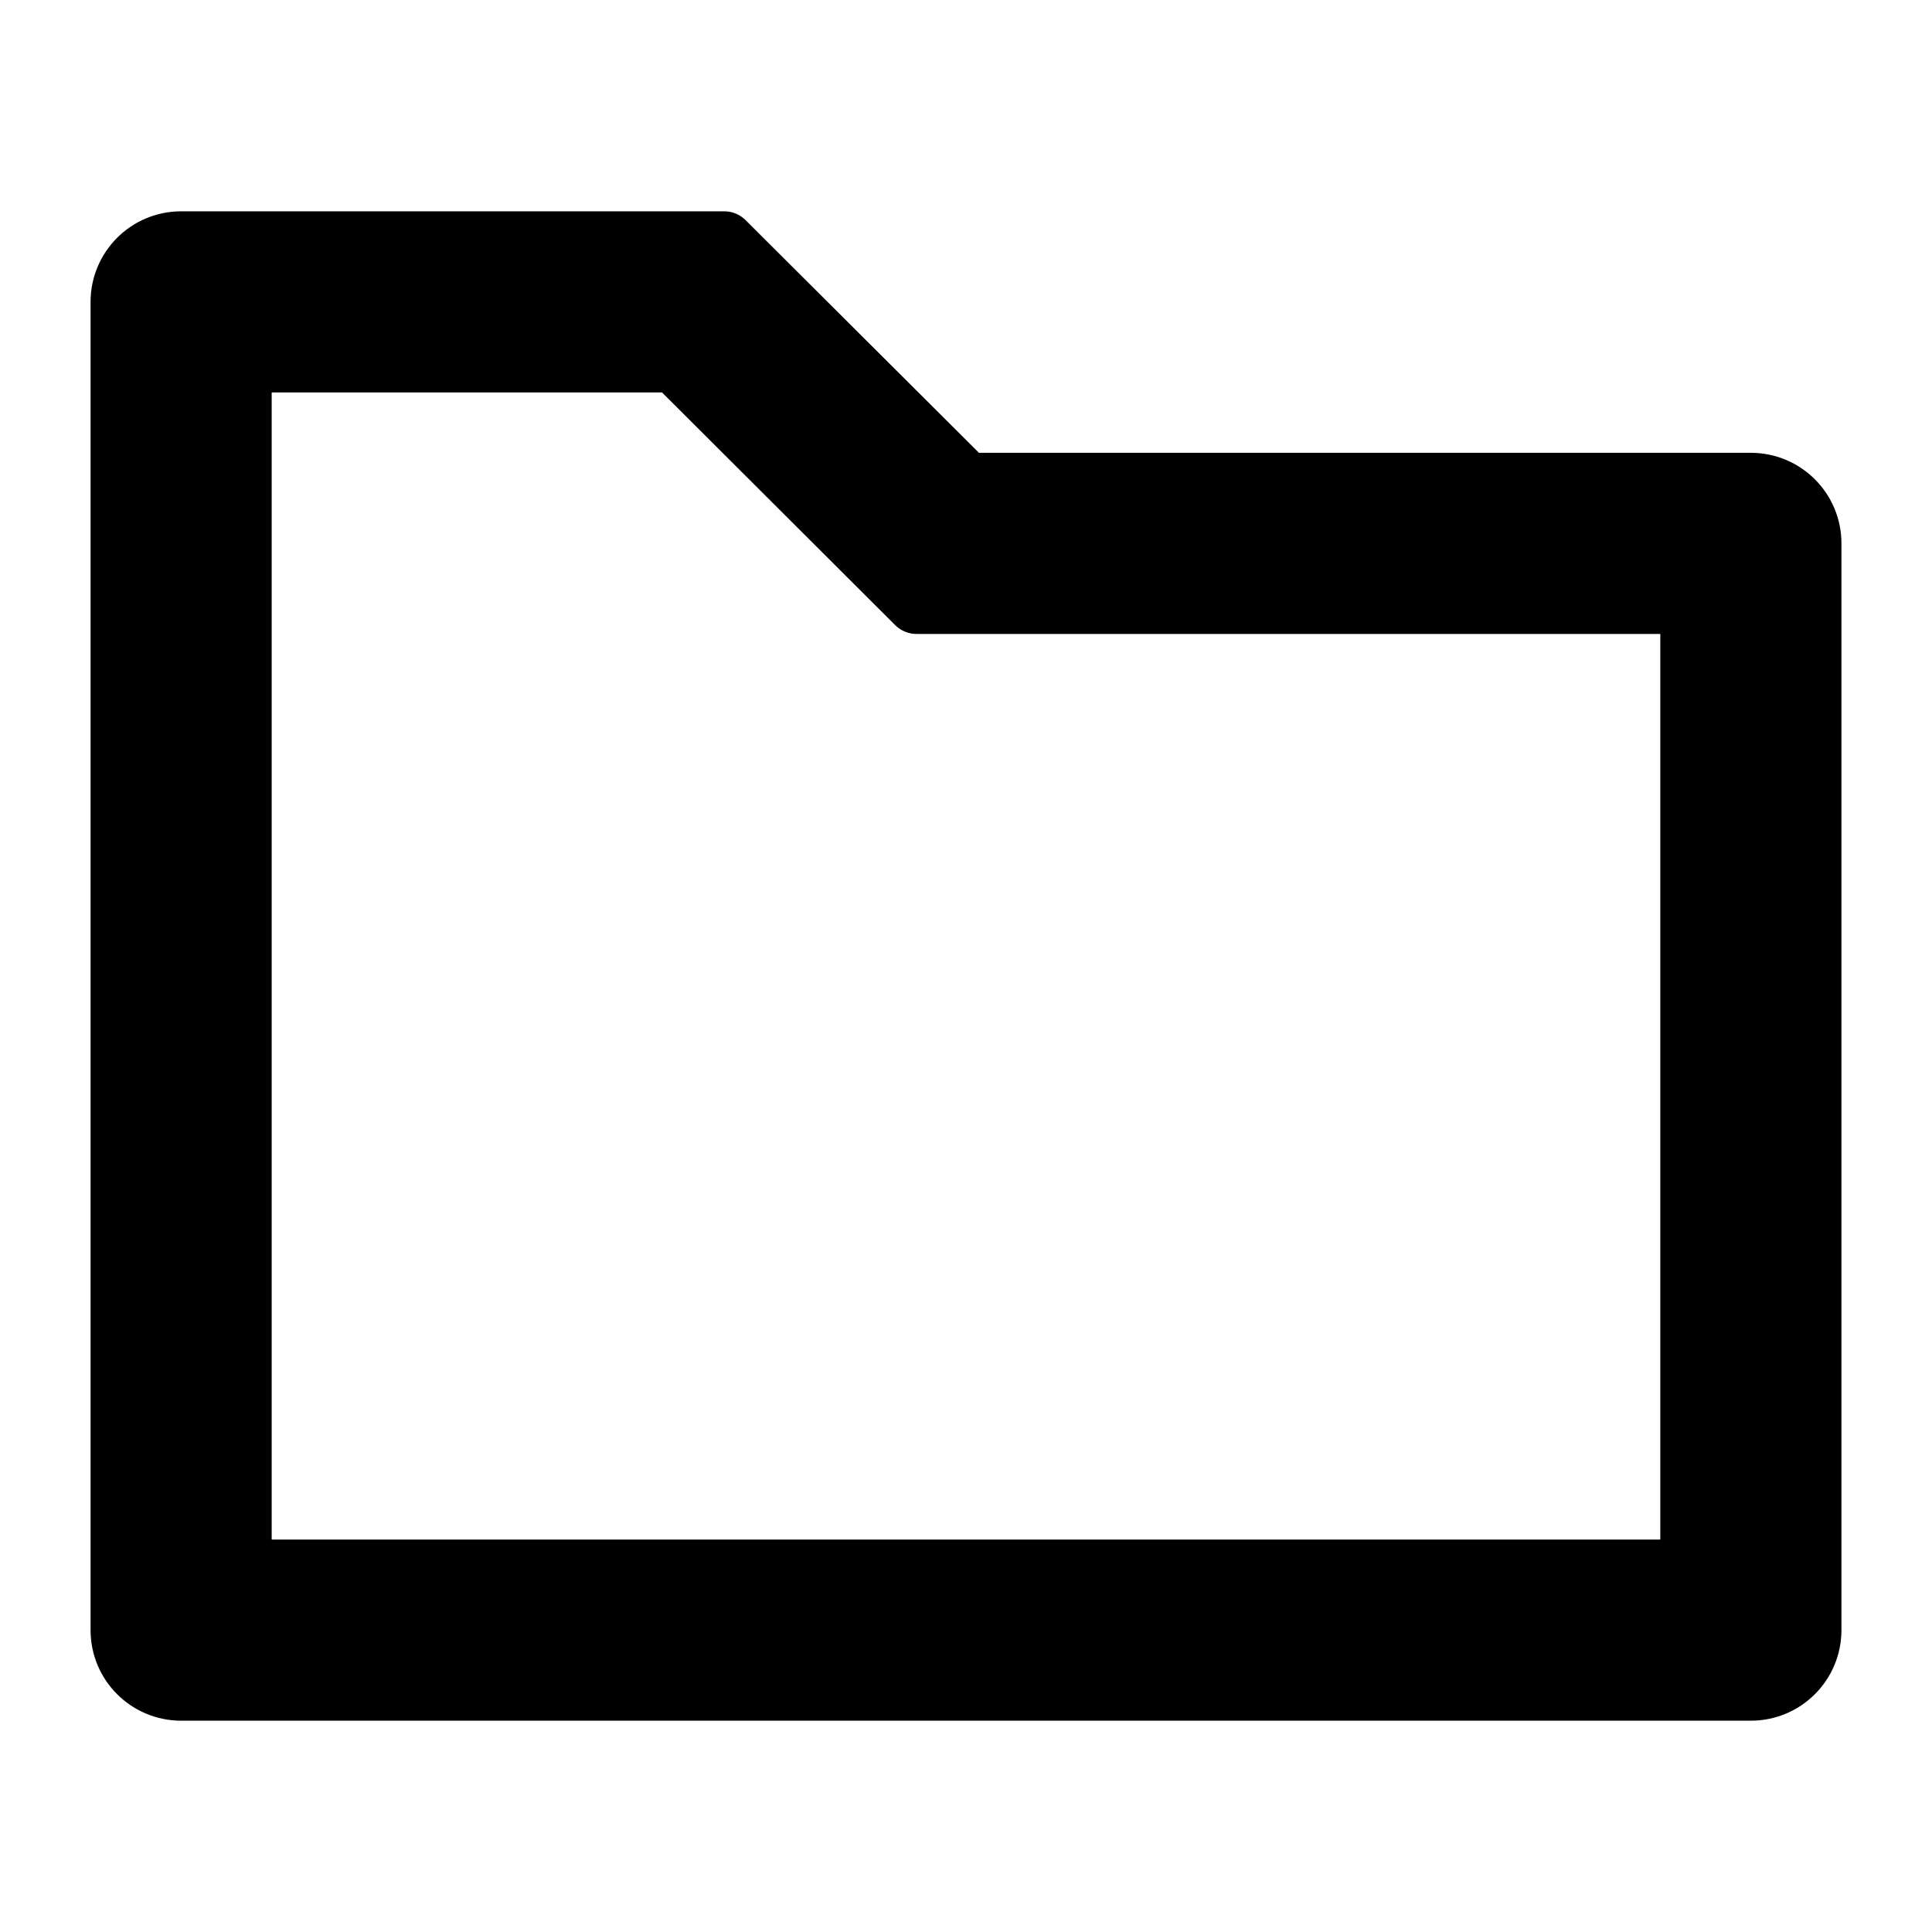
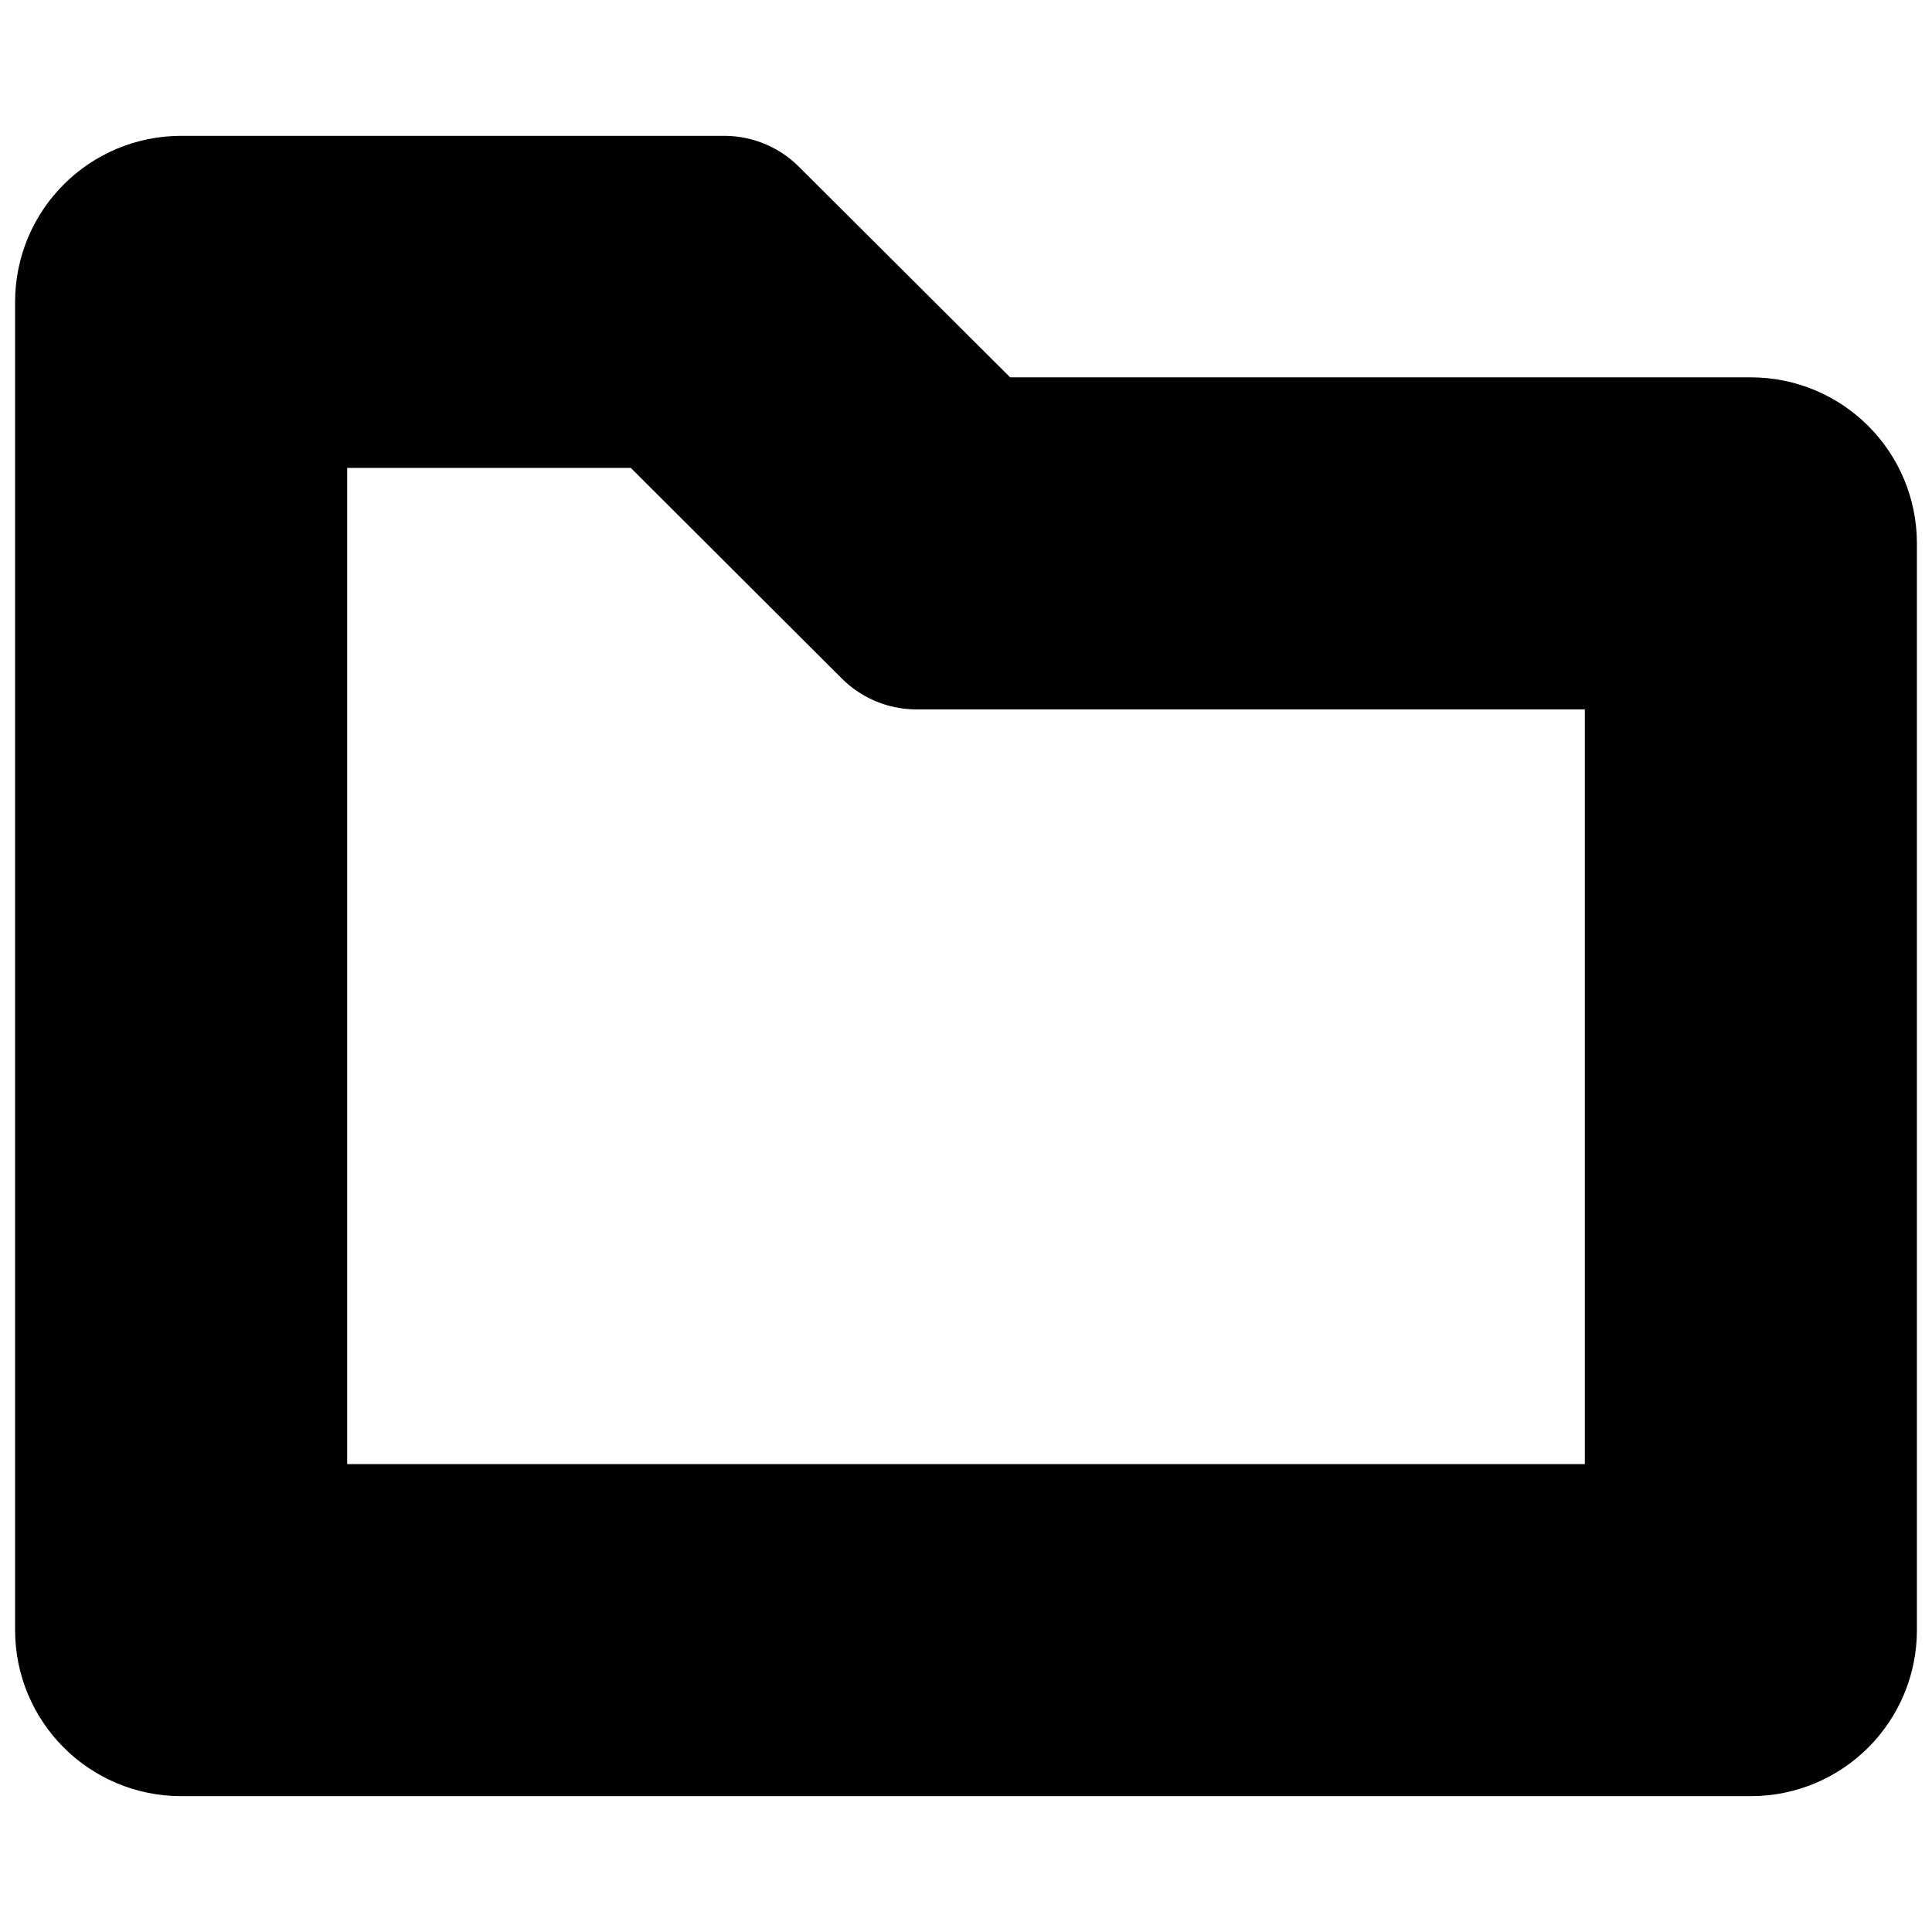
- <svg xmlns="http://www.w3.org/2000/svg" stroke-linejoin="round" stroke-linecap="round" stroke-width="32" stroke="currentColor" viewBox="0 0 1024 1024">
+ <svg xmlns="http://www.w3.org/2000/svg" stroke-linejoin="round" stroke-linecap="round" stroke-width="112" stroke="currentColor" viewBox="0 0 1024 1024">
  <path fill="currentColor" d="M128 192v640h768V320H485.76L357.504 192zm-32-64h287.872l128.384 128H928a32 32 0 0 1 32 32v576a32 32 0 0 1-32 32H96a32 32 0 0 1-32-32V160a32 32 0 0 1 32-32" />
</svg>
